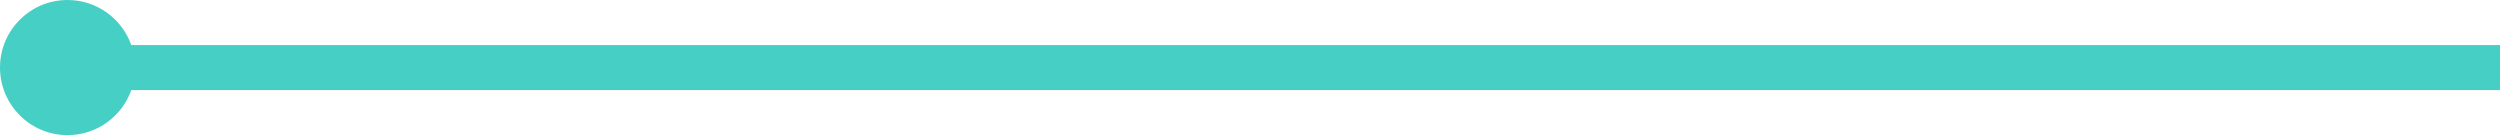
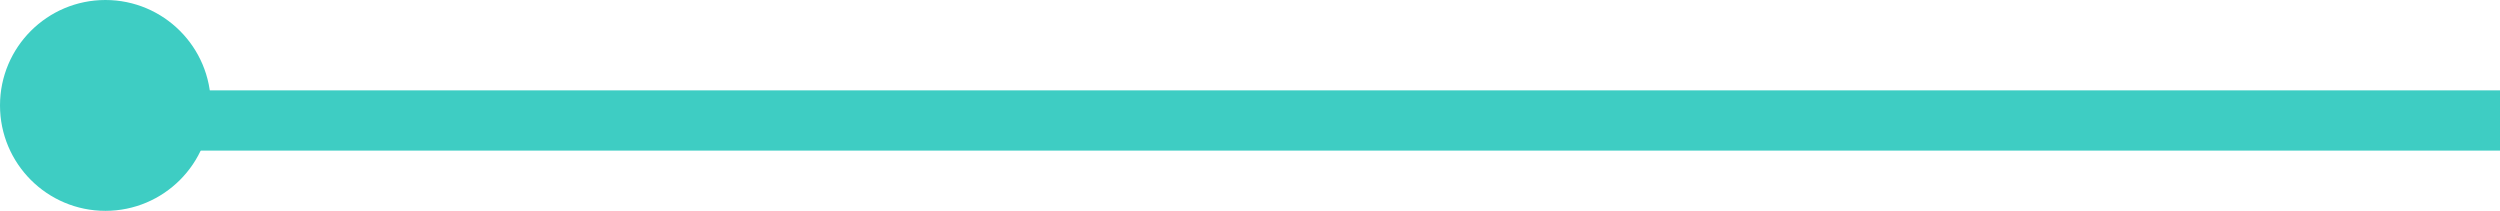
- <svg xmlns="http://www.w3.org/2000/svg" width="111px" height="6px" viewBox="0 0 111 6" version="1.1">
+ <svg xmlns="http://www.w3.org/2000/svg" width="83px" height="7px" viewBox="0 0 83 7" version="1.1">
  <defs />
  <g id="Page-1" stroke="none" stroke-width="1" fill="none" fill-rule="evenodd">
-     <g id="iPad-Pro-Portrait" transform="translate(-595, -764)" fill="#46CFC4">
-       <path d="M600.829,766 L706,766 L706,768 L600.829,768 C600.417,769.165 599.306,770 598,770 C596.343,770 595,768.657 595,767 C595,765.343 596.343,764 598,764 C599.306,764 600.417,764.835 600.829,766 Z" id="diagram-connector-right" />
+     <g id="technology" transform="translate(-717, -3918)" fill="#3ECDC3">
+       <g id="diagram-connector-right" transform="translate(717, 3918)">
+         <circle id="Oval-5-Copy" cx="3.5" cy="3.5" r="3.5" />
+         <rect id="Rectangle-9" x="3" y="3" width="80" height="2" />
+       </g>
    </g>
  </g>
</svg>
